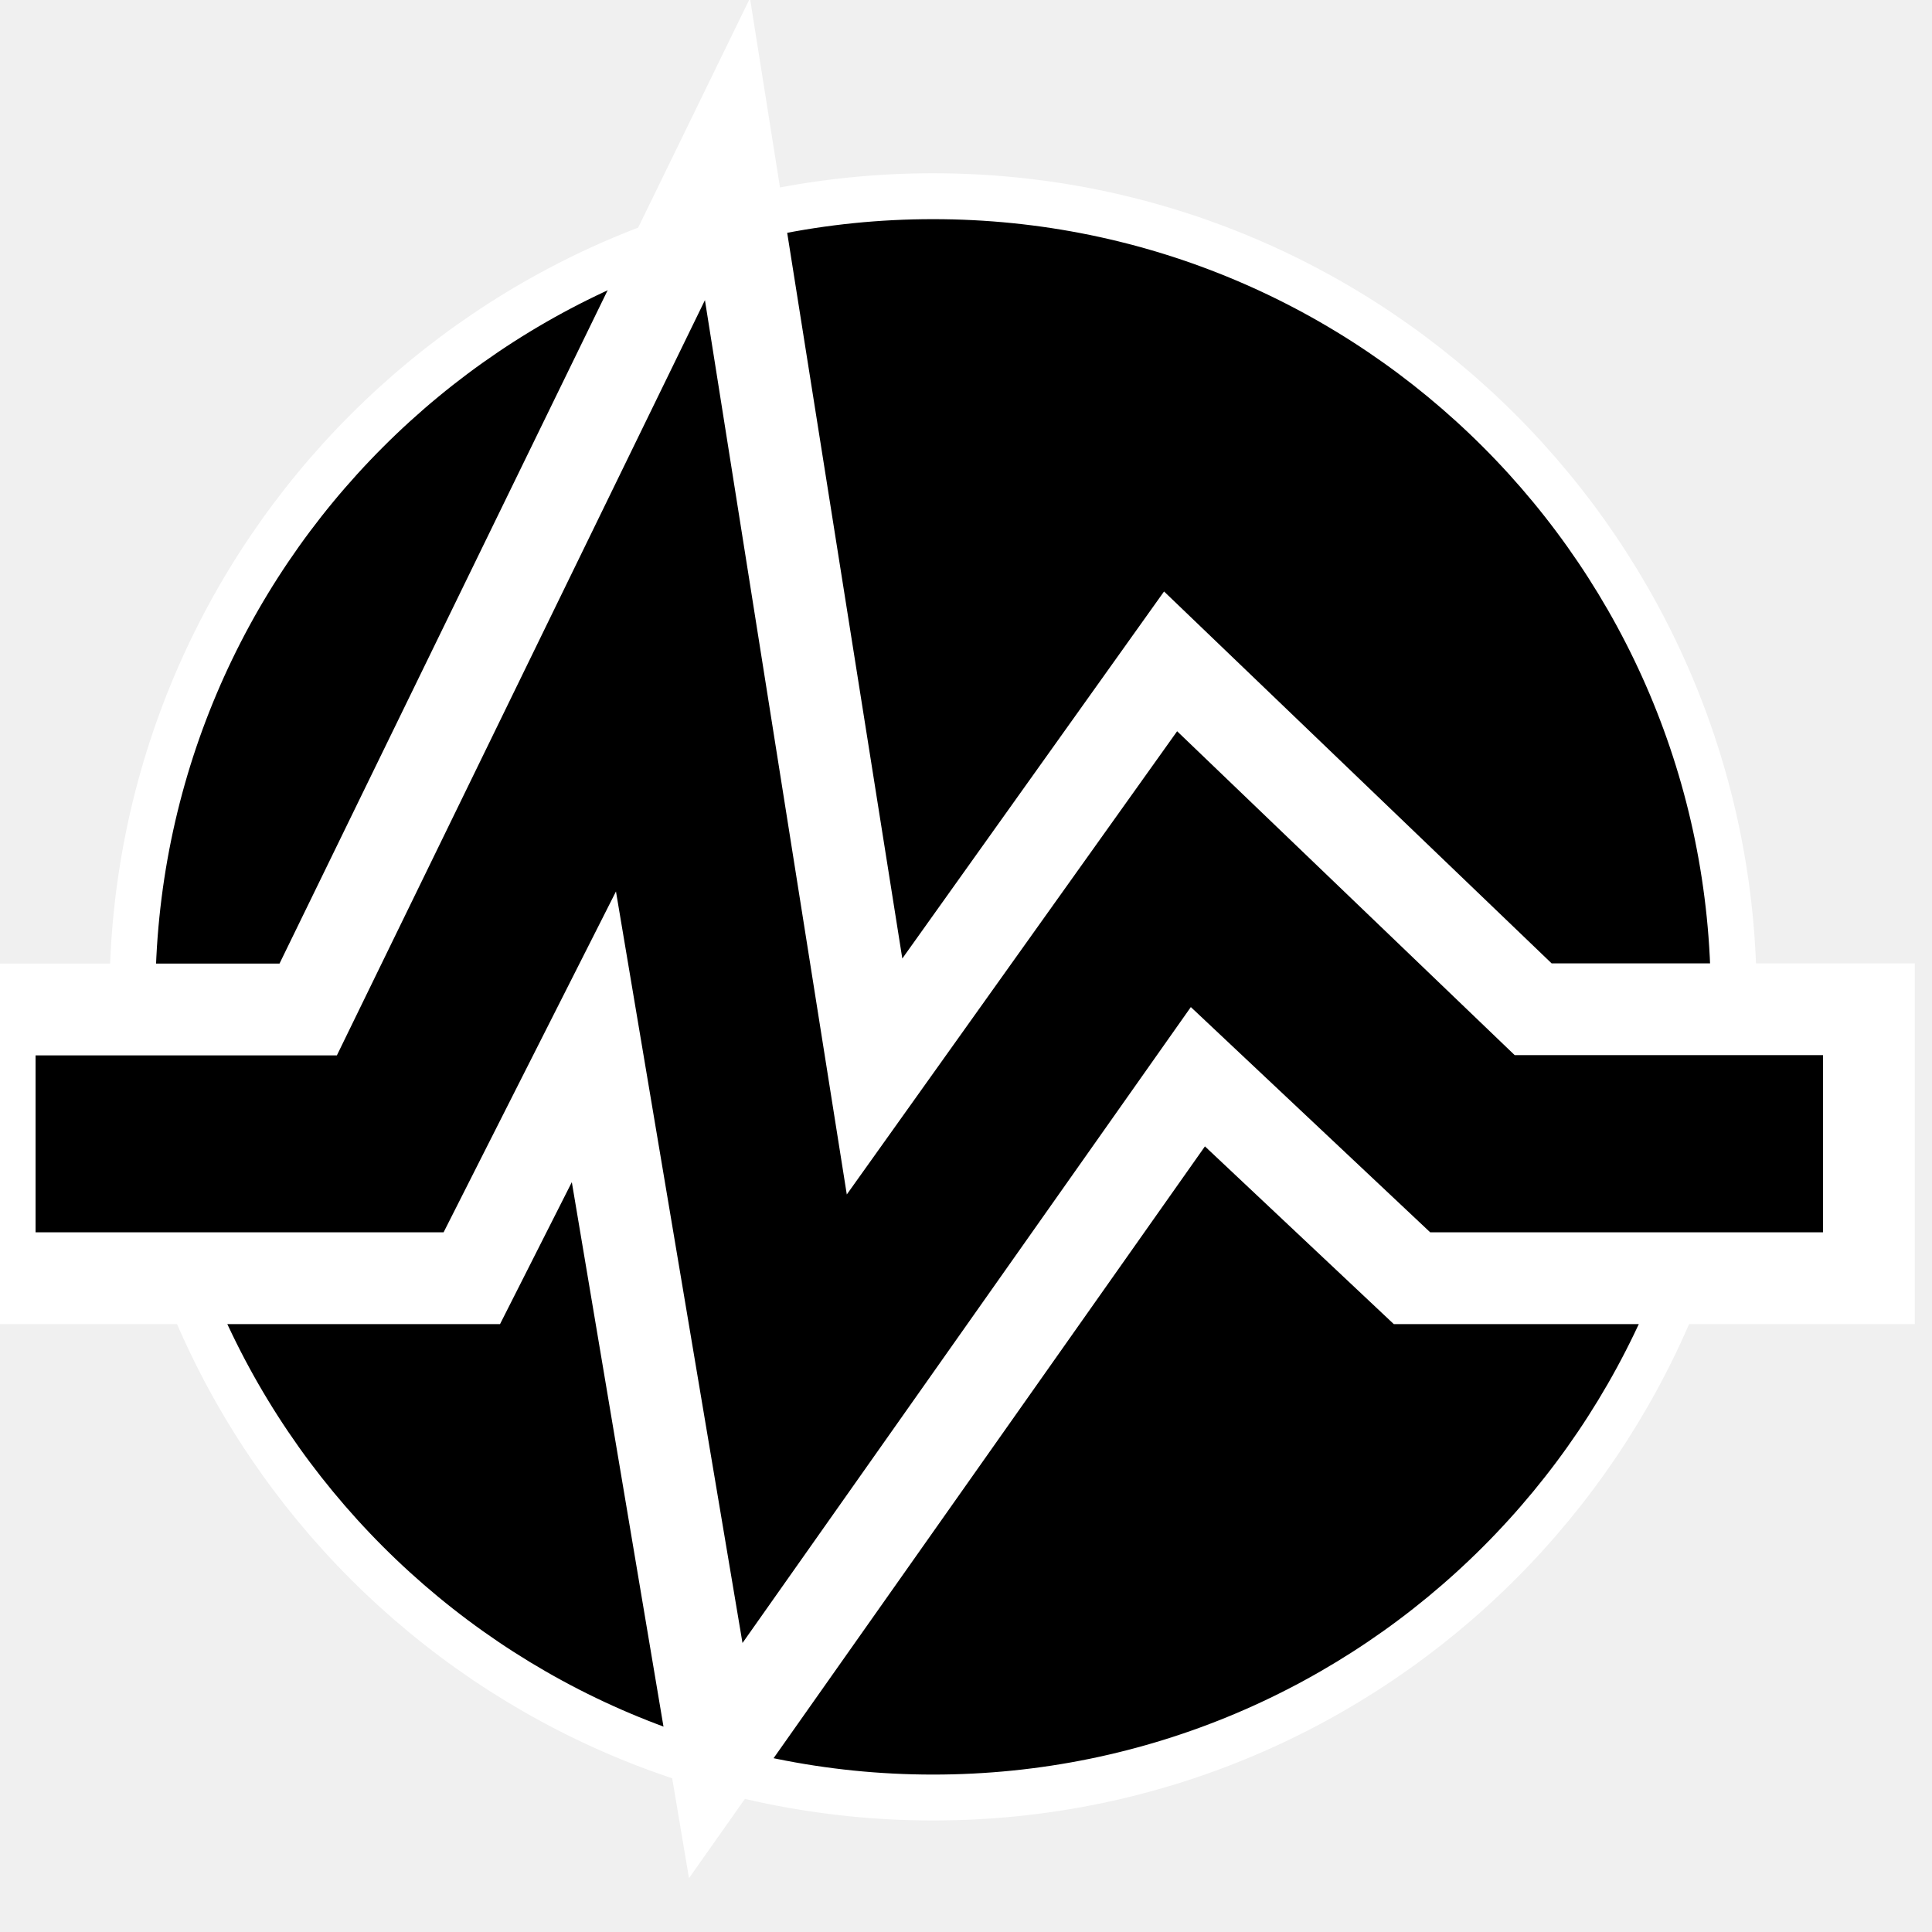
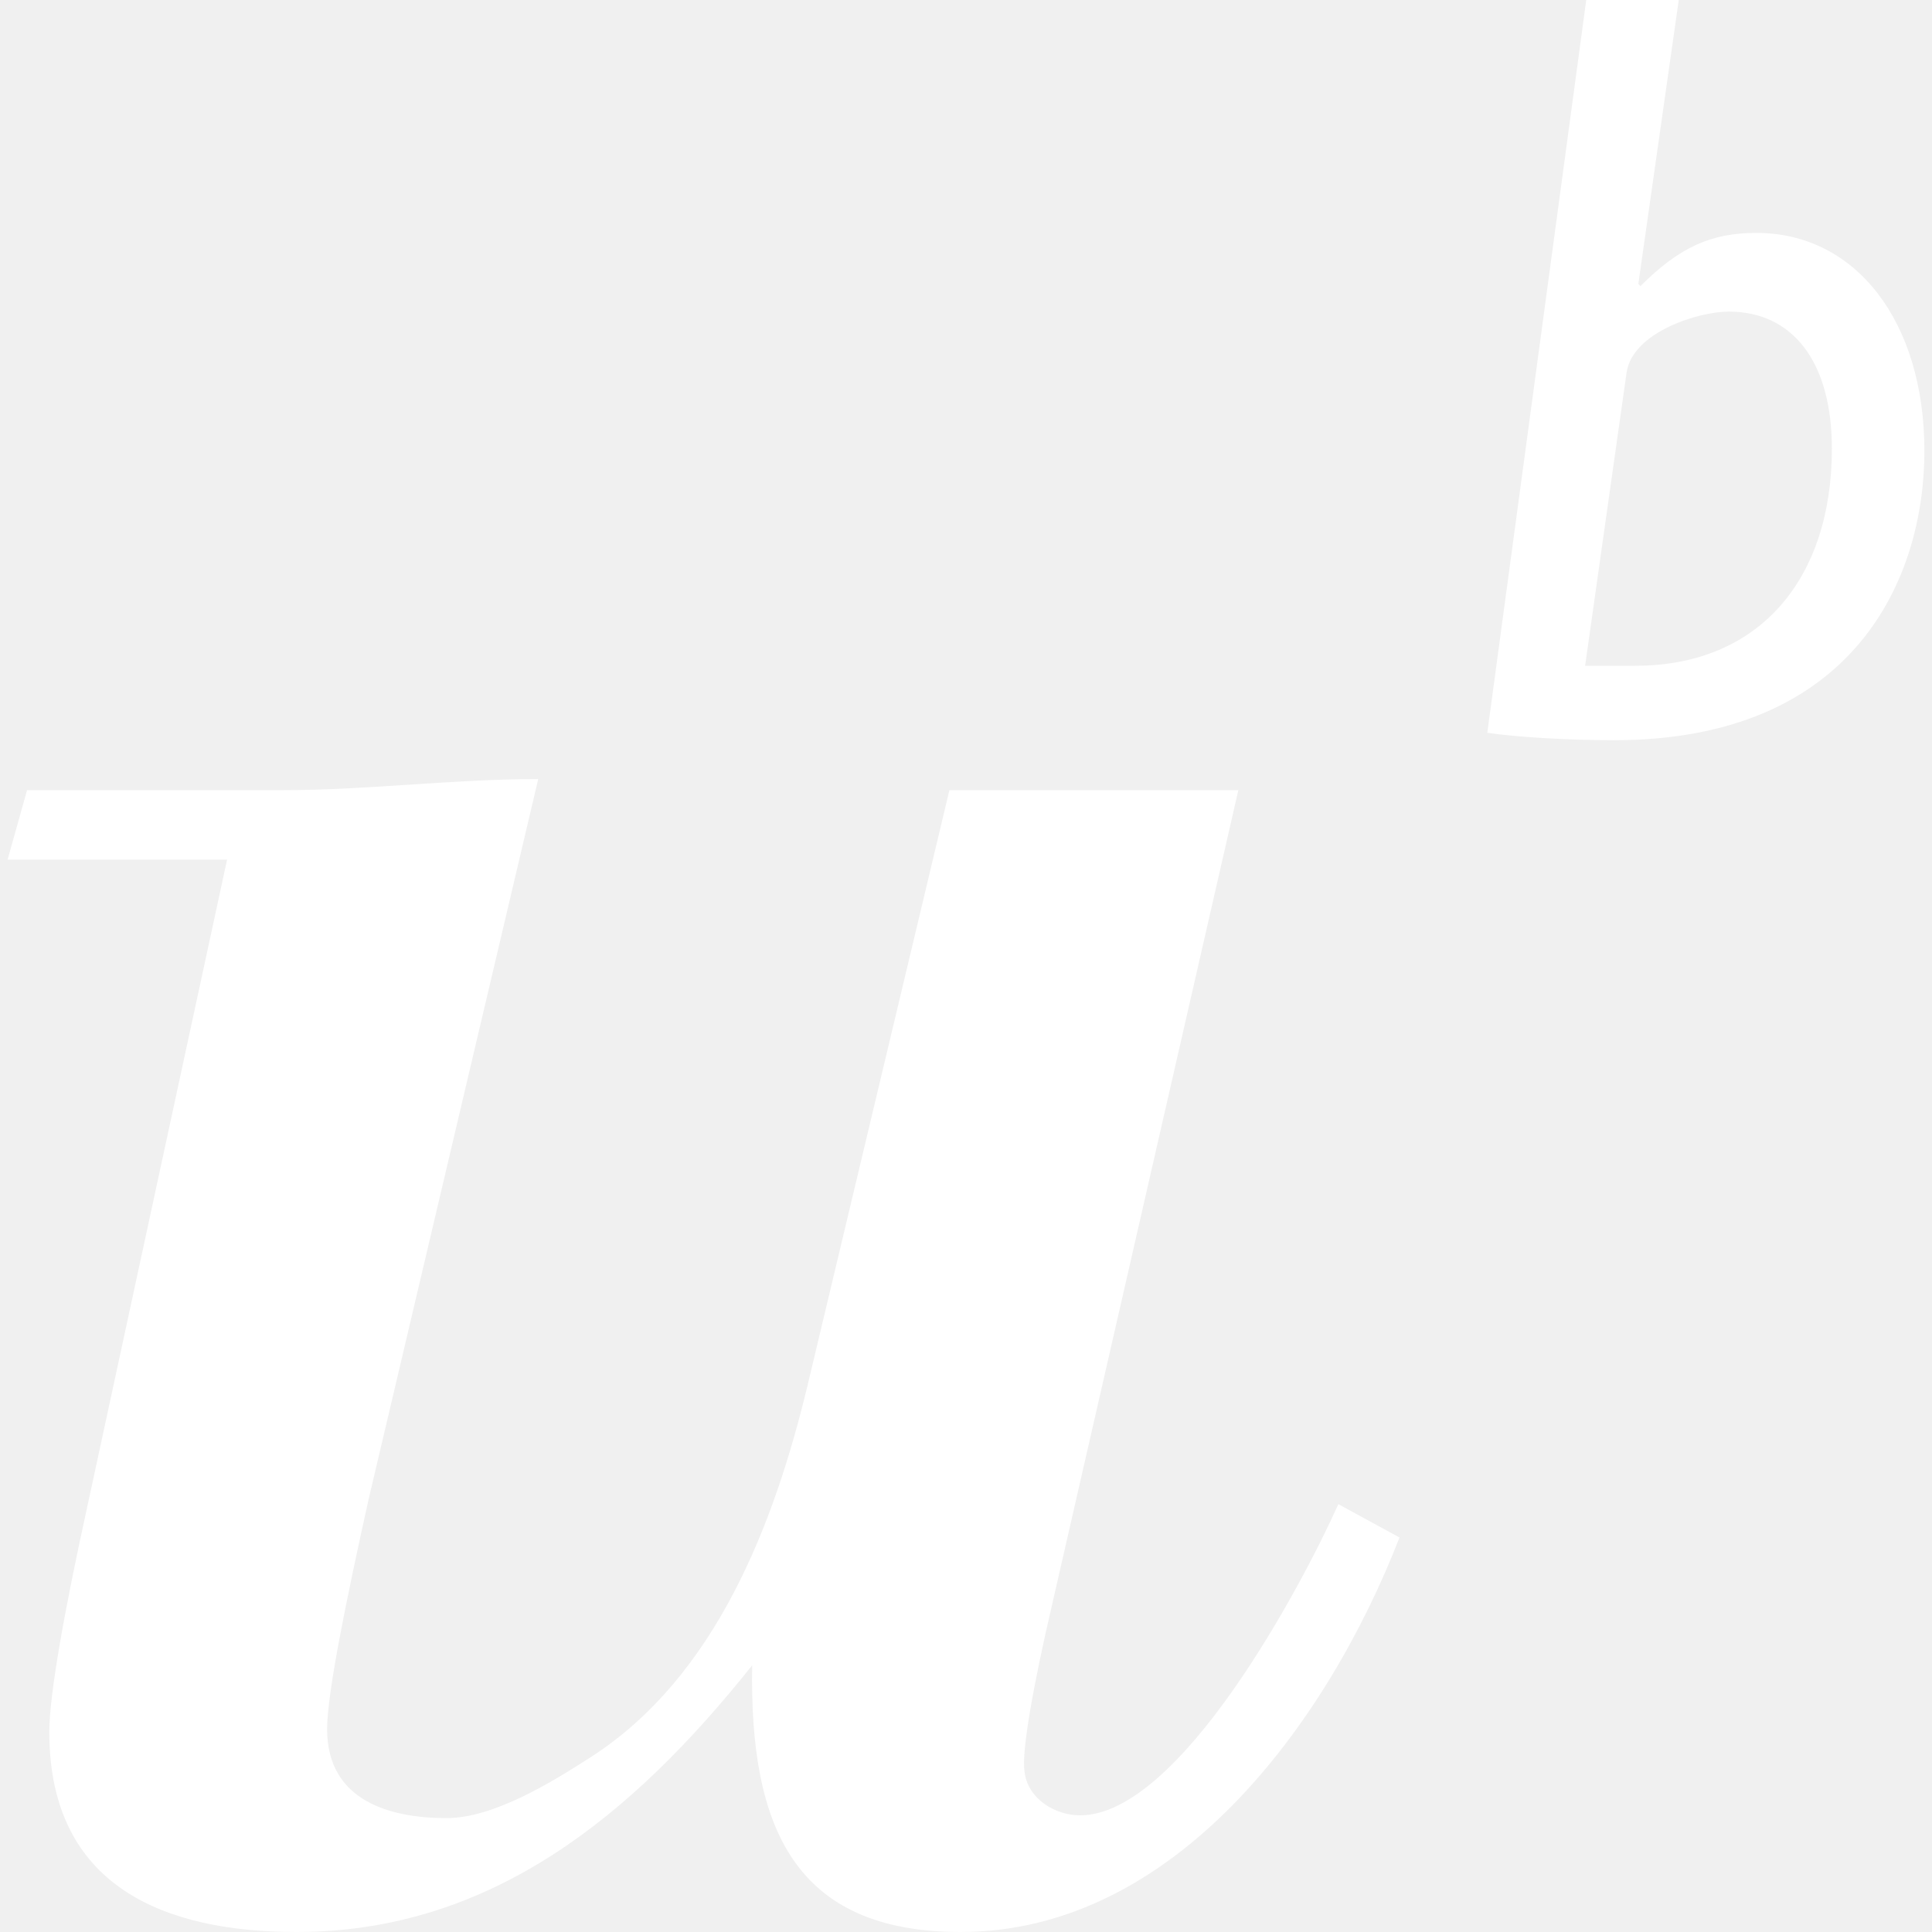
- <svg xmlns="http://www.w3.org/2000/svg" version="1.1" id="Ebene_1" x="0px" y="0px" width="32px" height="32px" viewBox="0 0 595.3 841.9" enable-background="new 0 0 595.3 841.9" xml:space="preserve">
-   <g id="Ebene_2_1_">
-     <circle fill="#000000" cx="283.3" cy="434.4" r="348.9" stroke-width="20" stroke="#FFFFFF" />
-   </g>
+ <svg xmlns="http://www.w3.org/2000/svg" version="1.1" id="Ebene_1" x="0px" y="0px" width="38px" height="38" viewBox="0 0 85.5 86.178" enable-background="new 0 0 85.5 86.178" xml:space="preserve">
  <g>
-     <path fill="#000000" stroke="#FFFFFF" stroke-width="40" stroke-miterlimit="10" d="M691.1,439.9V557H492l-93.3-87.8l-210.1,298   l-53.1-315.4L82.3,557h-210.1V439.9H11L193.7,65l64.1,404.1l129-180.9l158,151.6H691.1z" />
+     <path fill="white" d="M16.11,66.846c-0.991,4.462-1.858,8.675-1.858,10.286c0,3.222,2.85,3.966,5.328,3.966c2.107,0,4.709-1.611,6.444-2.727   c5.577-3.594,8.179-10.41,9.666-16.606l6.32-26.52h12.888l-8.303,36.31c-0.867,3.718-1.363,6.568-1.239,7.436   c0.124,1.239,1.363,1.983,2.479,1.983c4.462,0,9.915-10.286,11.524-13.88l2.727,1.487c-3.221,8.303-10.037,17.597-19.579,17.597   c-7.436,0-9.419-4.709-9.295-11.896c-5.328,6.692-11.648,11.896-20.323,11.896c-5.824,0-11.029-1.982-11.029-8.922   c0-1.735,0.743-5.701,1.611-9.666L9.79,38.344H0l0.868-3.099h11.4c3.842,0,7.56-0.495,11.401-0.495L16.11,66.846z" />
+     <path fill="white" d="M72.74,12.666l0.094,0.095c1.756-1.755,3.18-2.372,5.172-2.372c4.459,0,7.494,3.985,7.494,9.726   c0,5.692-3.131,12.903-13.852,12.903c-2.039,0-4.412-0.143-5.645-0.332L70.416,0h4.127L72.74,12.666z M72.598,29.697   c5.598,0,8.775-3.938,8.775-9.678c0-3.891-1.754-6.12-4.602-6.12c-1.328,0-4.27,0.901-4.553,2.704l-1.852,13.094H72.598z" />
  </g>
</svg>
